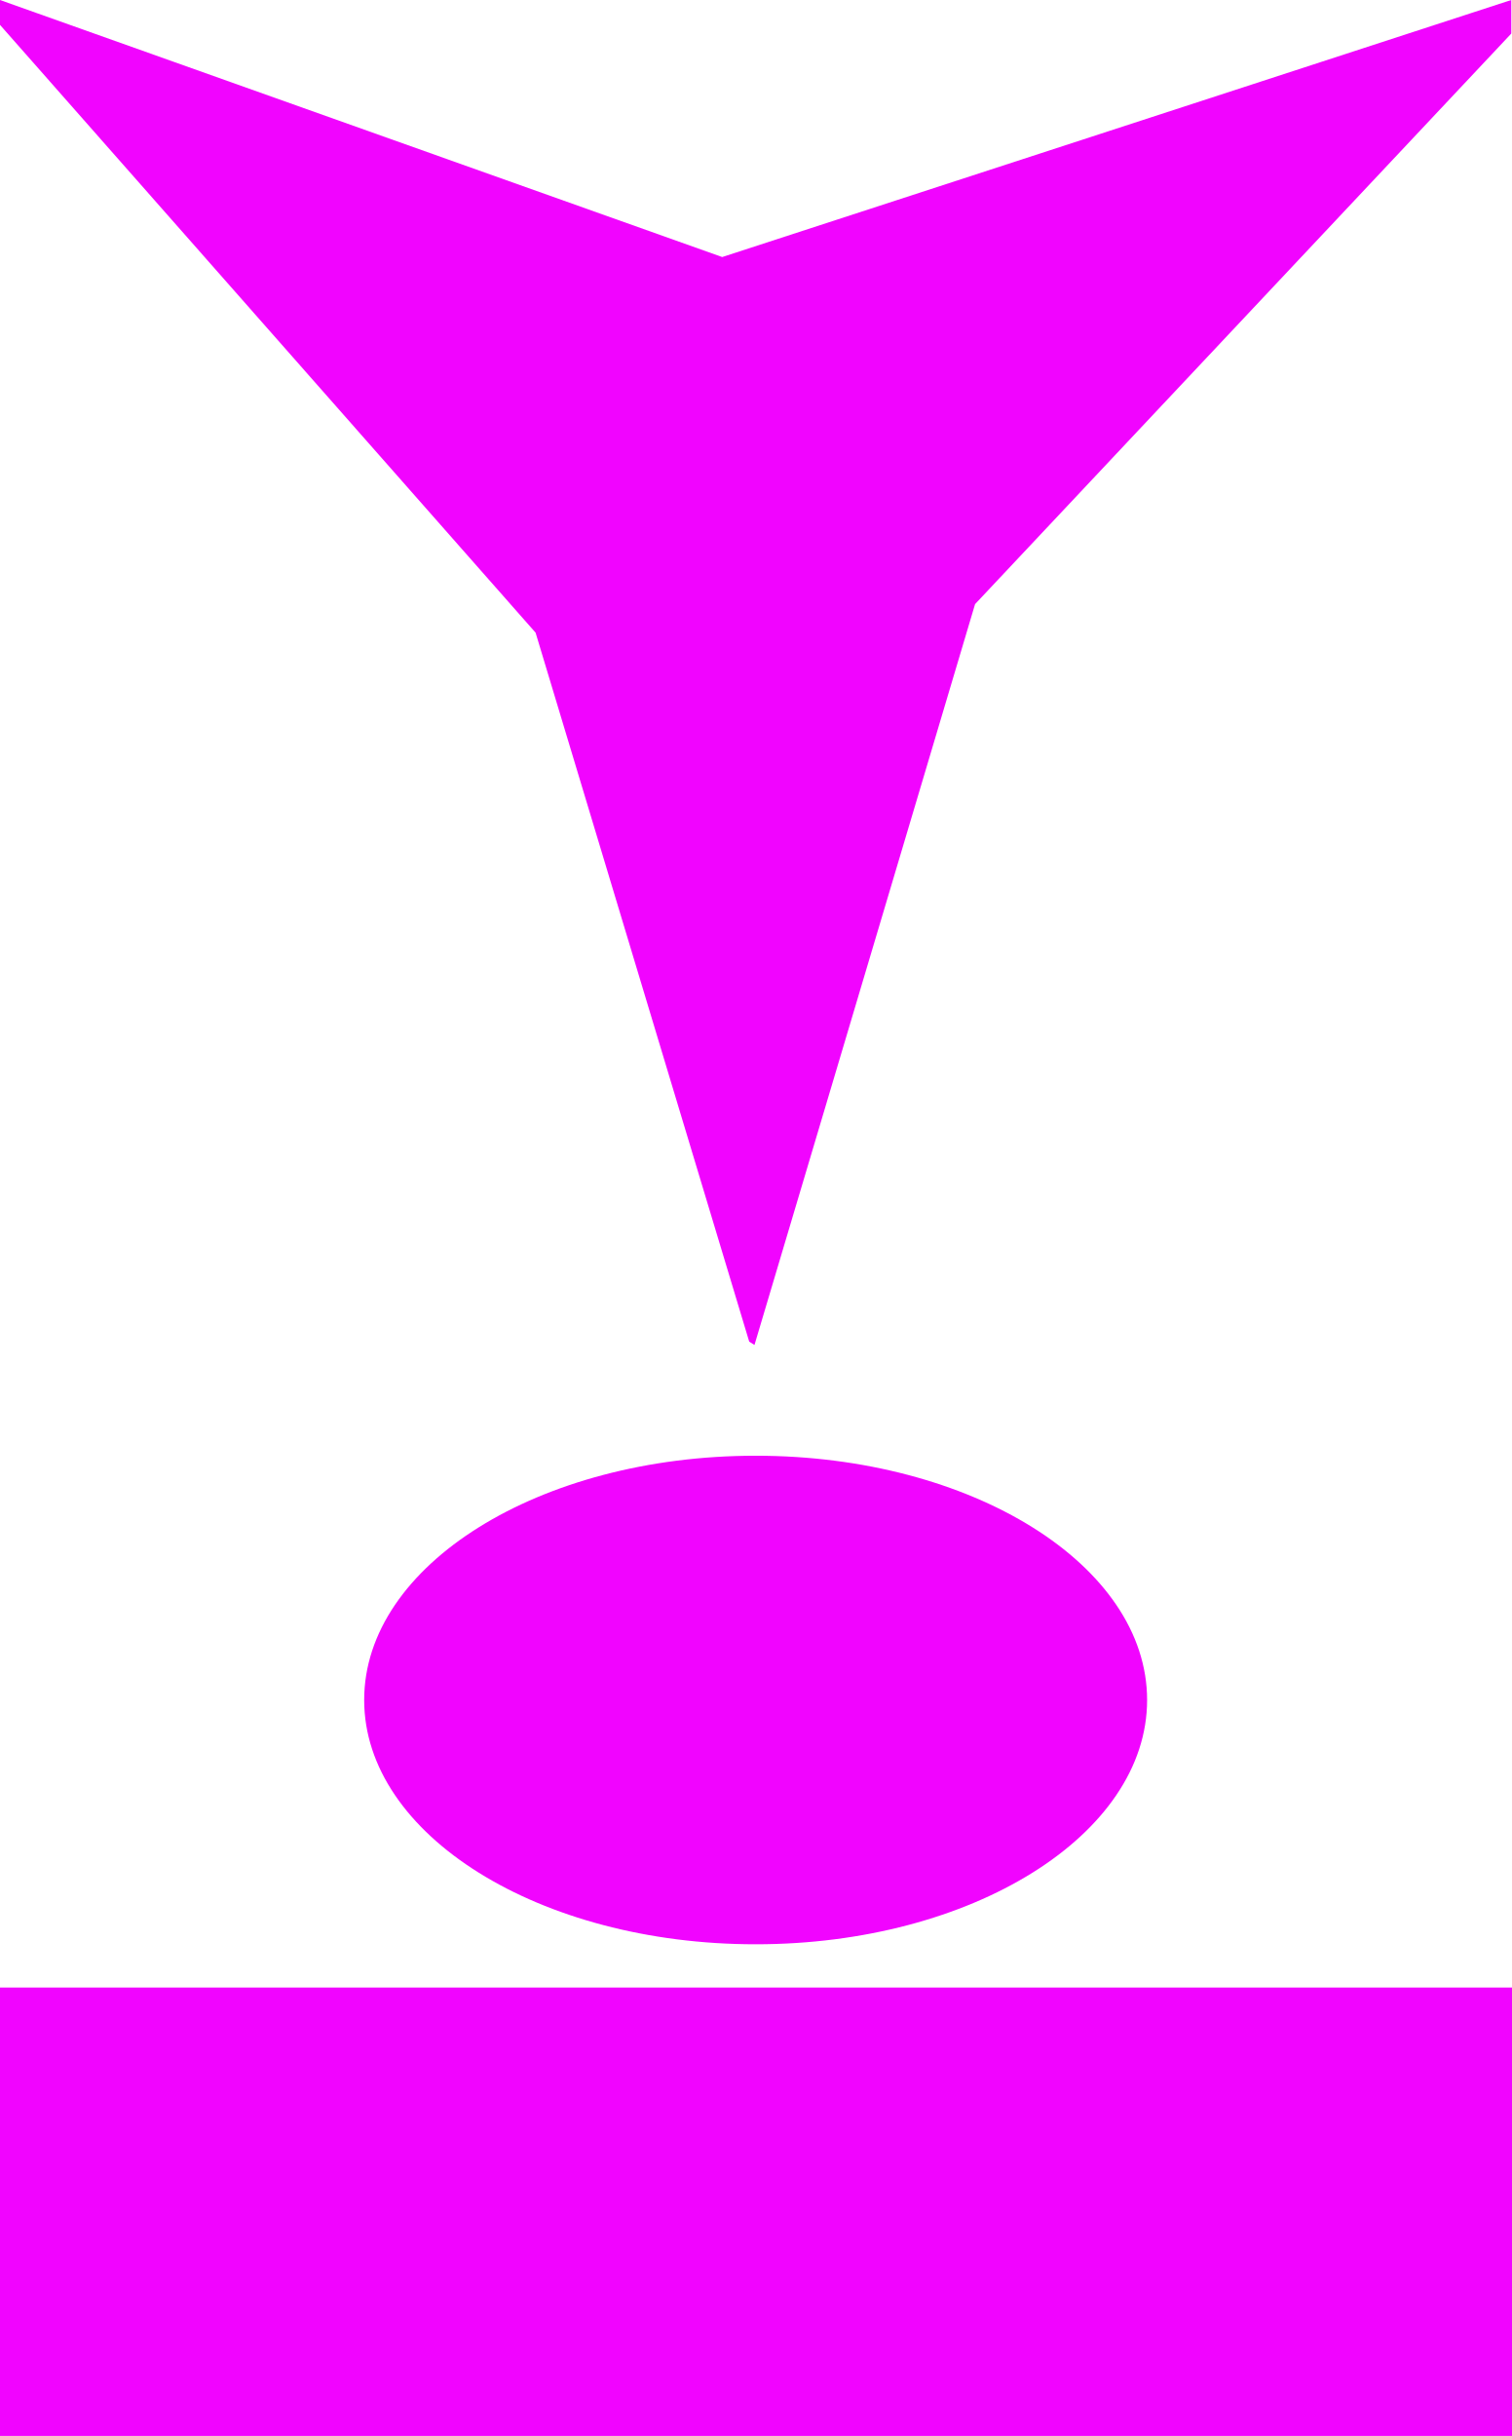
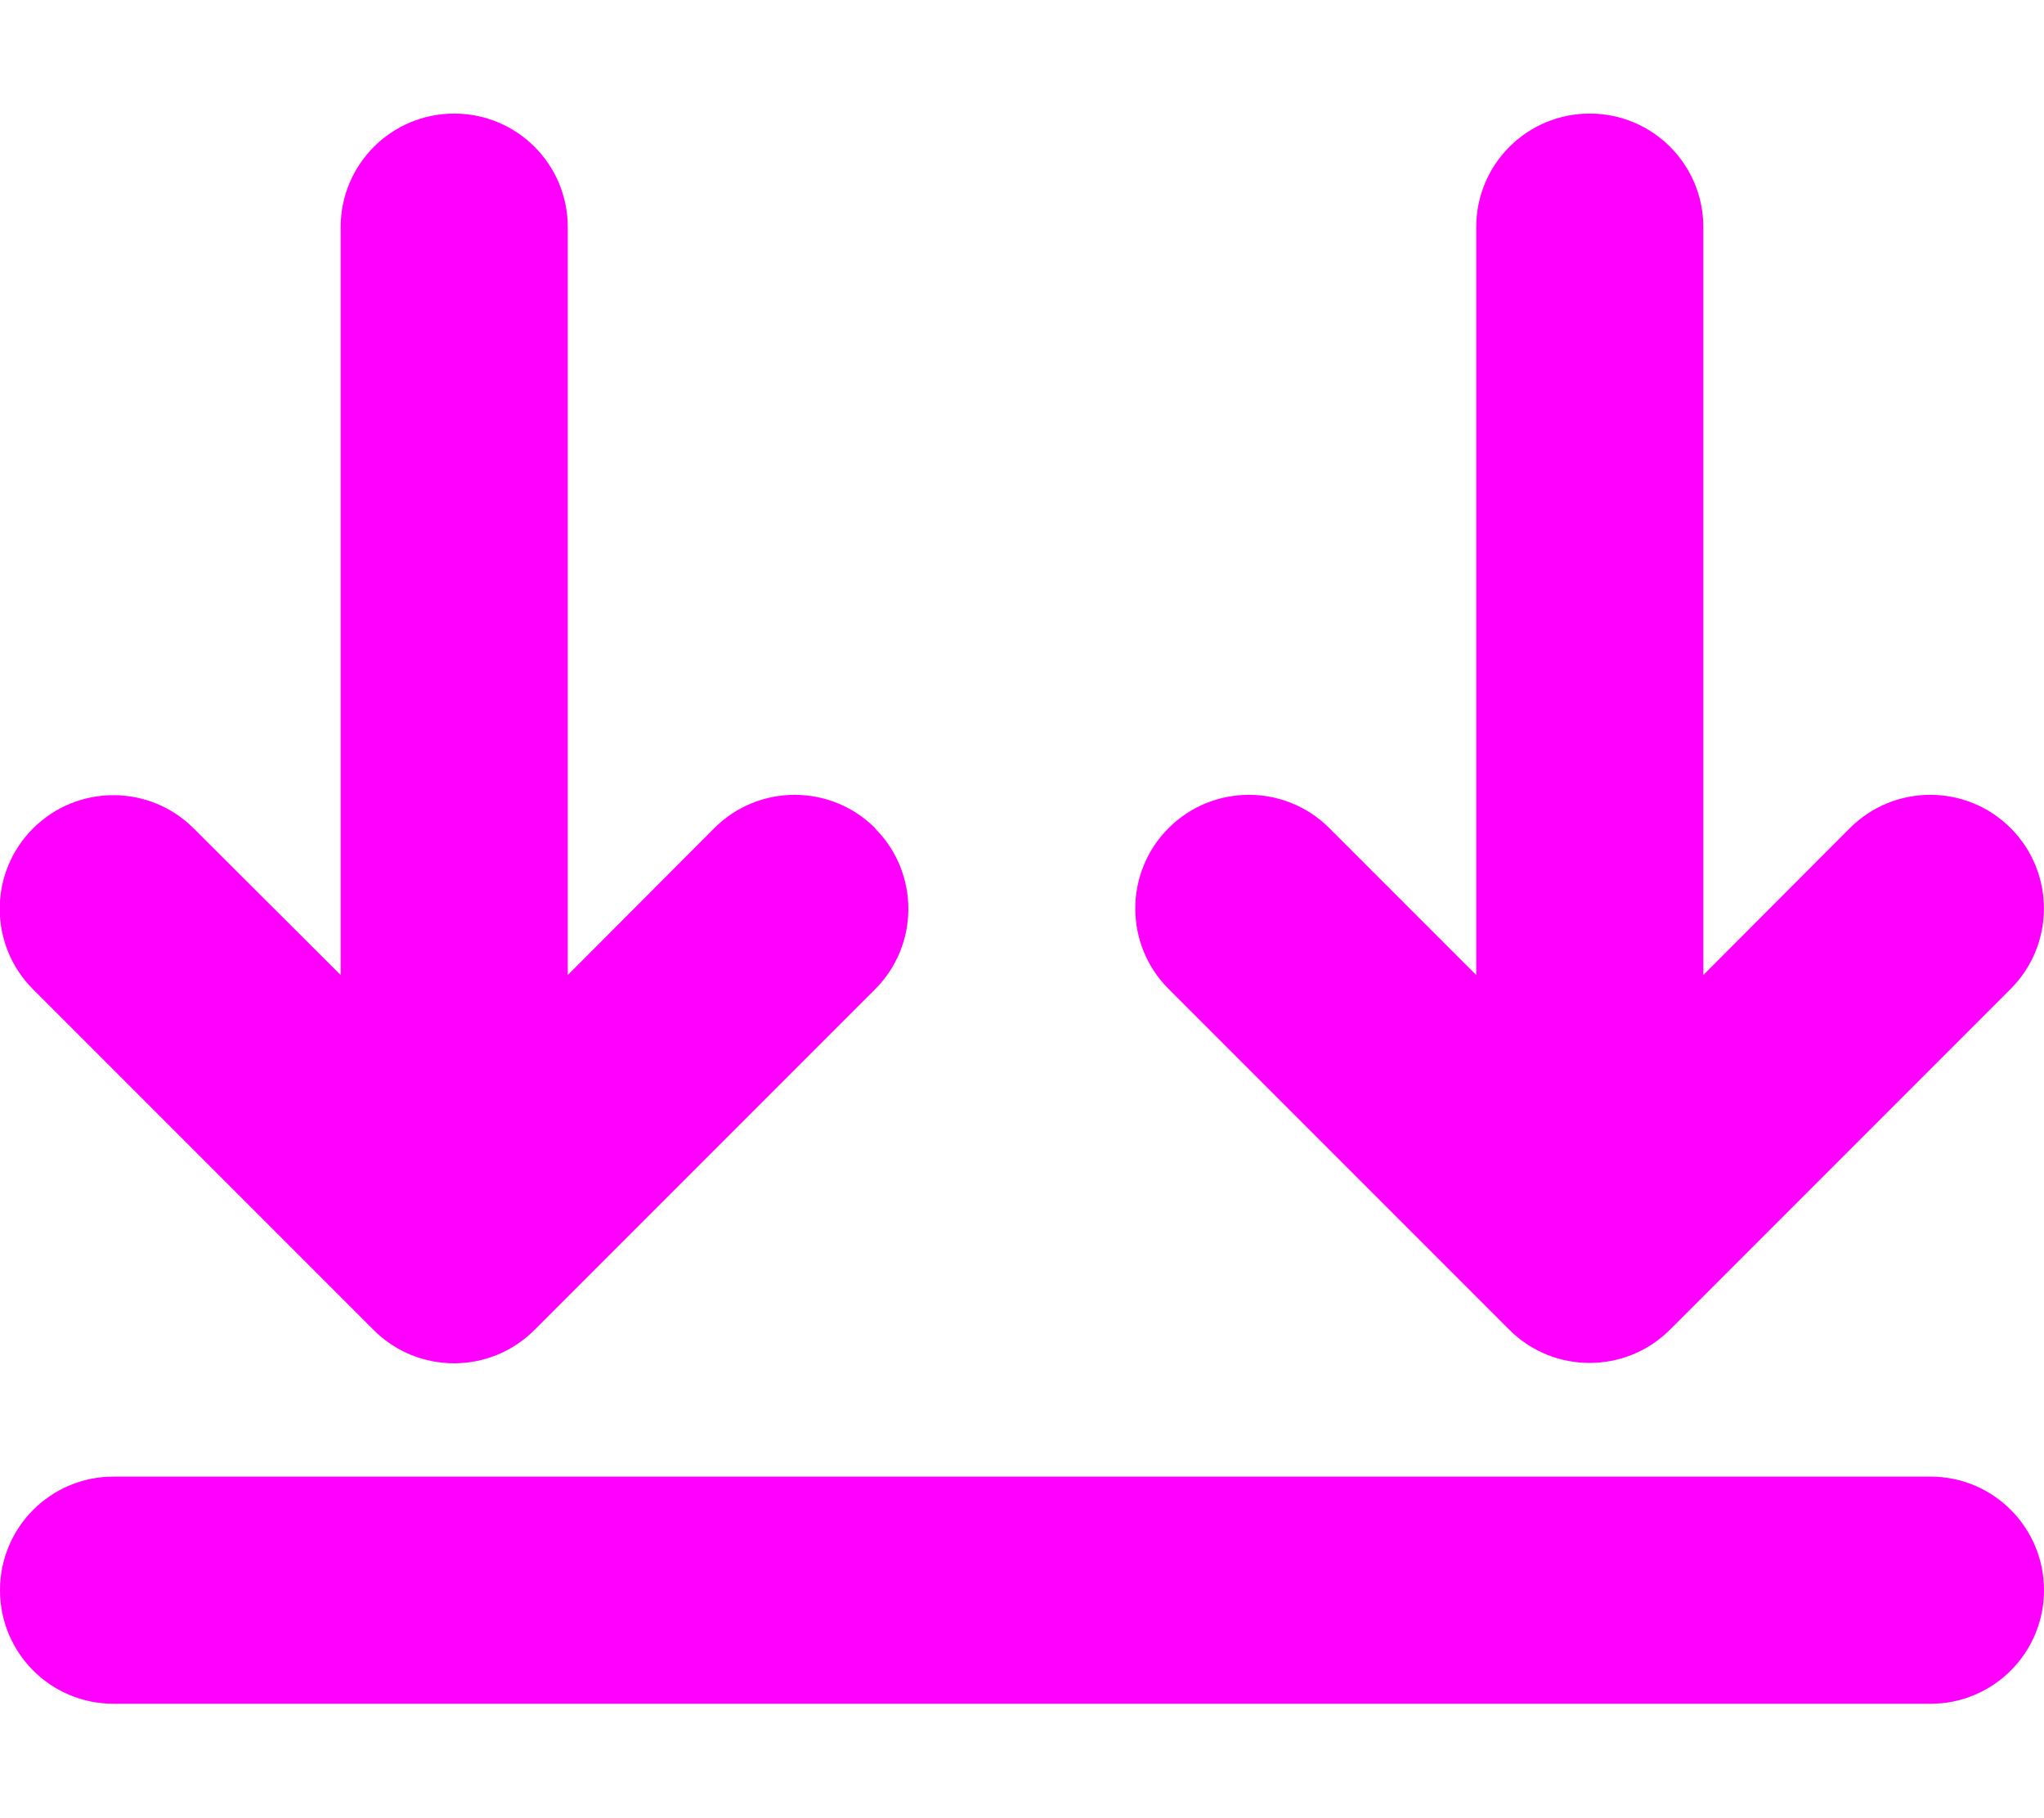
- <svg xmlns="http://www.w3.org/2000/svg" width="40.07mm" height="64.574mm" viewBox="0 0 29.82 48.056" version="1.1" id="svg5">
-   <defs id="defs2" />
-   <g id="layer1" transform="translate(-30.30655,-30.78524)">
-     <path id="path7789" style="fill:#f104ff;stroke-width:0.674" d="m 30.108,31.051 0.198,-0.266 14.25,5.071 0.262,11.885 z m 30.018,-0.266 v 0.662 l -15.502,16.492 -0.068,-12.083 z m -20.389,8.709 10.273,1.65 -4.817,16.174 -0.104,-0.066 z m -16.961,30.5 44.897,2e-6 -0.132,8.846 H 22.71 Z" />
-     <ellipse style="fill:#f104ff;fill-opacity:1;stroke-width:0.865" id="path7822" cx="45.216" cy="-64.322" rx="7.724" ry="4.819" transform="scale(1,-1)" />
-   </g>
+ <svg xmlns="http://www.w3.org/2000/svg" viewBox="0 0 576 512" version="1.1" id="svg6777">
+   <defs id="defs6781" />
+   <path d="M544 416L32 416c-17.7 0-32 14.3-32 32s14.3 32 32 32l512 0c17.7 0 32-14.3 32-32s-14.3-32-32-32zm22.6-137.4c12.5-12.5 12.5-32.8 0-45.3s-32.8-12.5-45.3 0L480 274.7 480 64c0-17.7-14.3-32-32-32s-32 14.3-32 32l0 210.7-41.4-41.4c-12.5-12.5-32.8-12.5-45.3 0s-12.5 32.8 0 45.3l96 96c12.5 12.5 32.8 12.5 45.3 0l96-96zm-320-45.3c-12.5-12.5-32.8-12.5-45.3 0L160 274.7 160 64c0-17.7-14.3-32-32-32s-32 14.3-32 32l0 210.7L54.6 233.4c-12.5-12.5-32.8-12.5-45.3 0s-12.5 32.8 0 45.3l96 96c12.5 12.5 32.8 12.5 45.3 0l96-96c12.5-12.5 12.5-32.8 0-45.3z" id="path6775" style="fill:#ff00ff" />
</svg>
